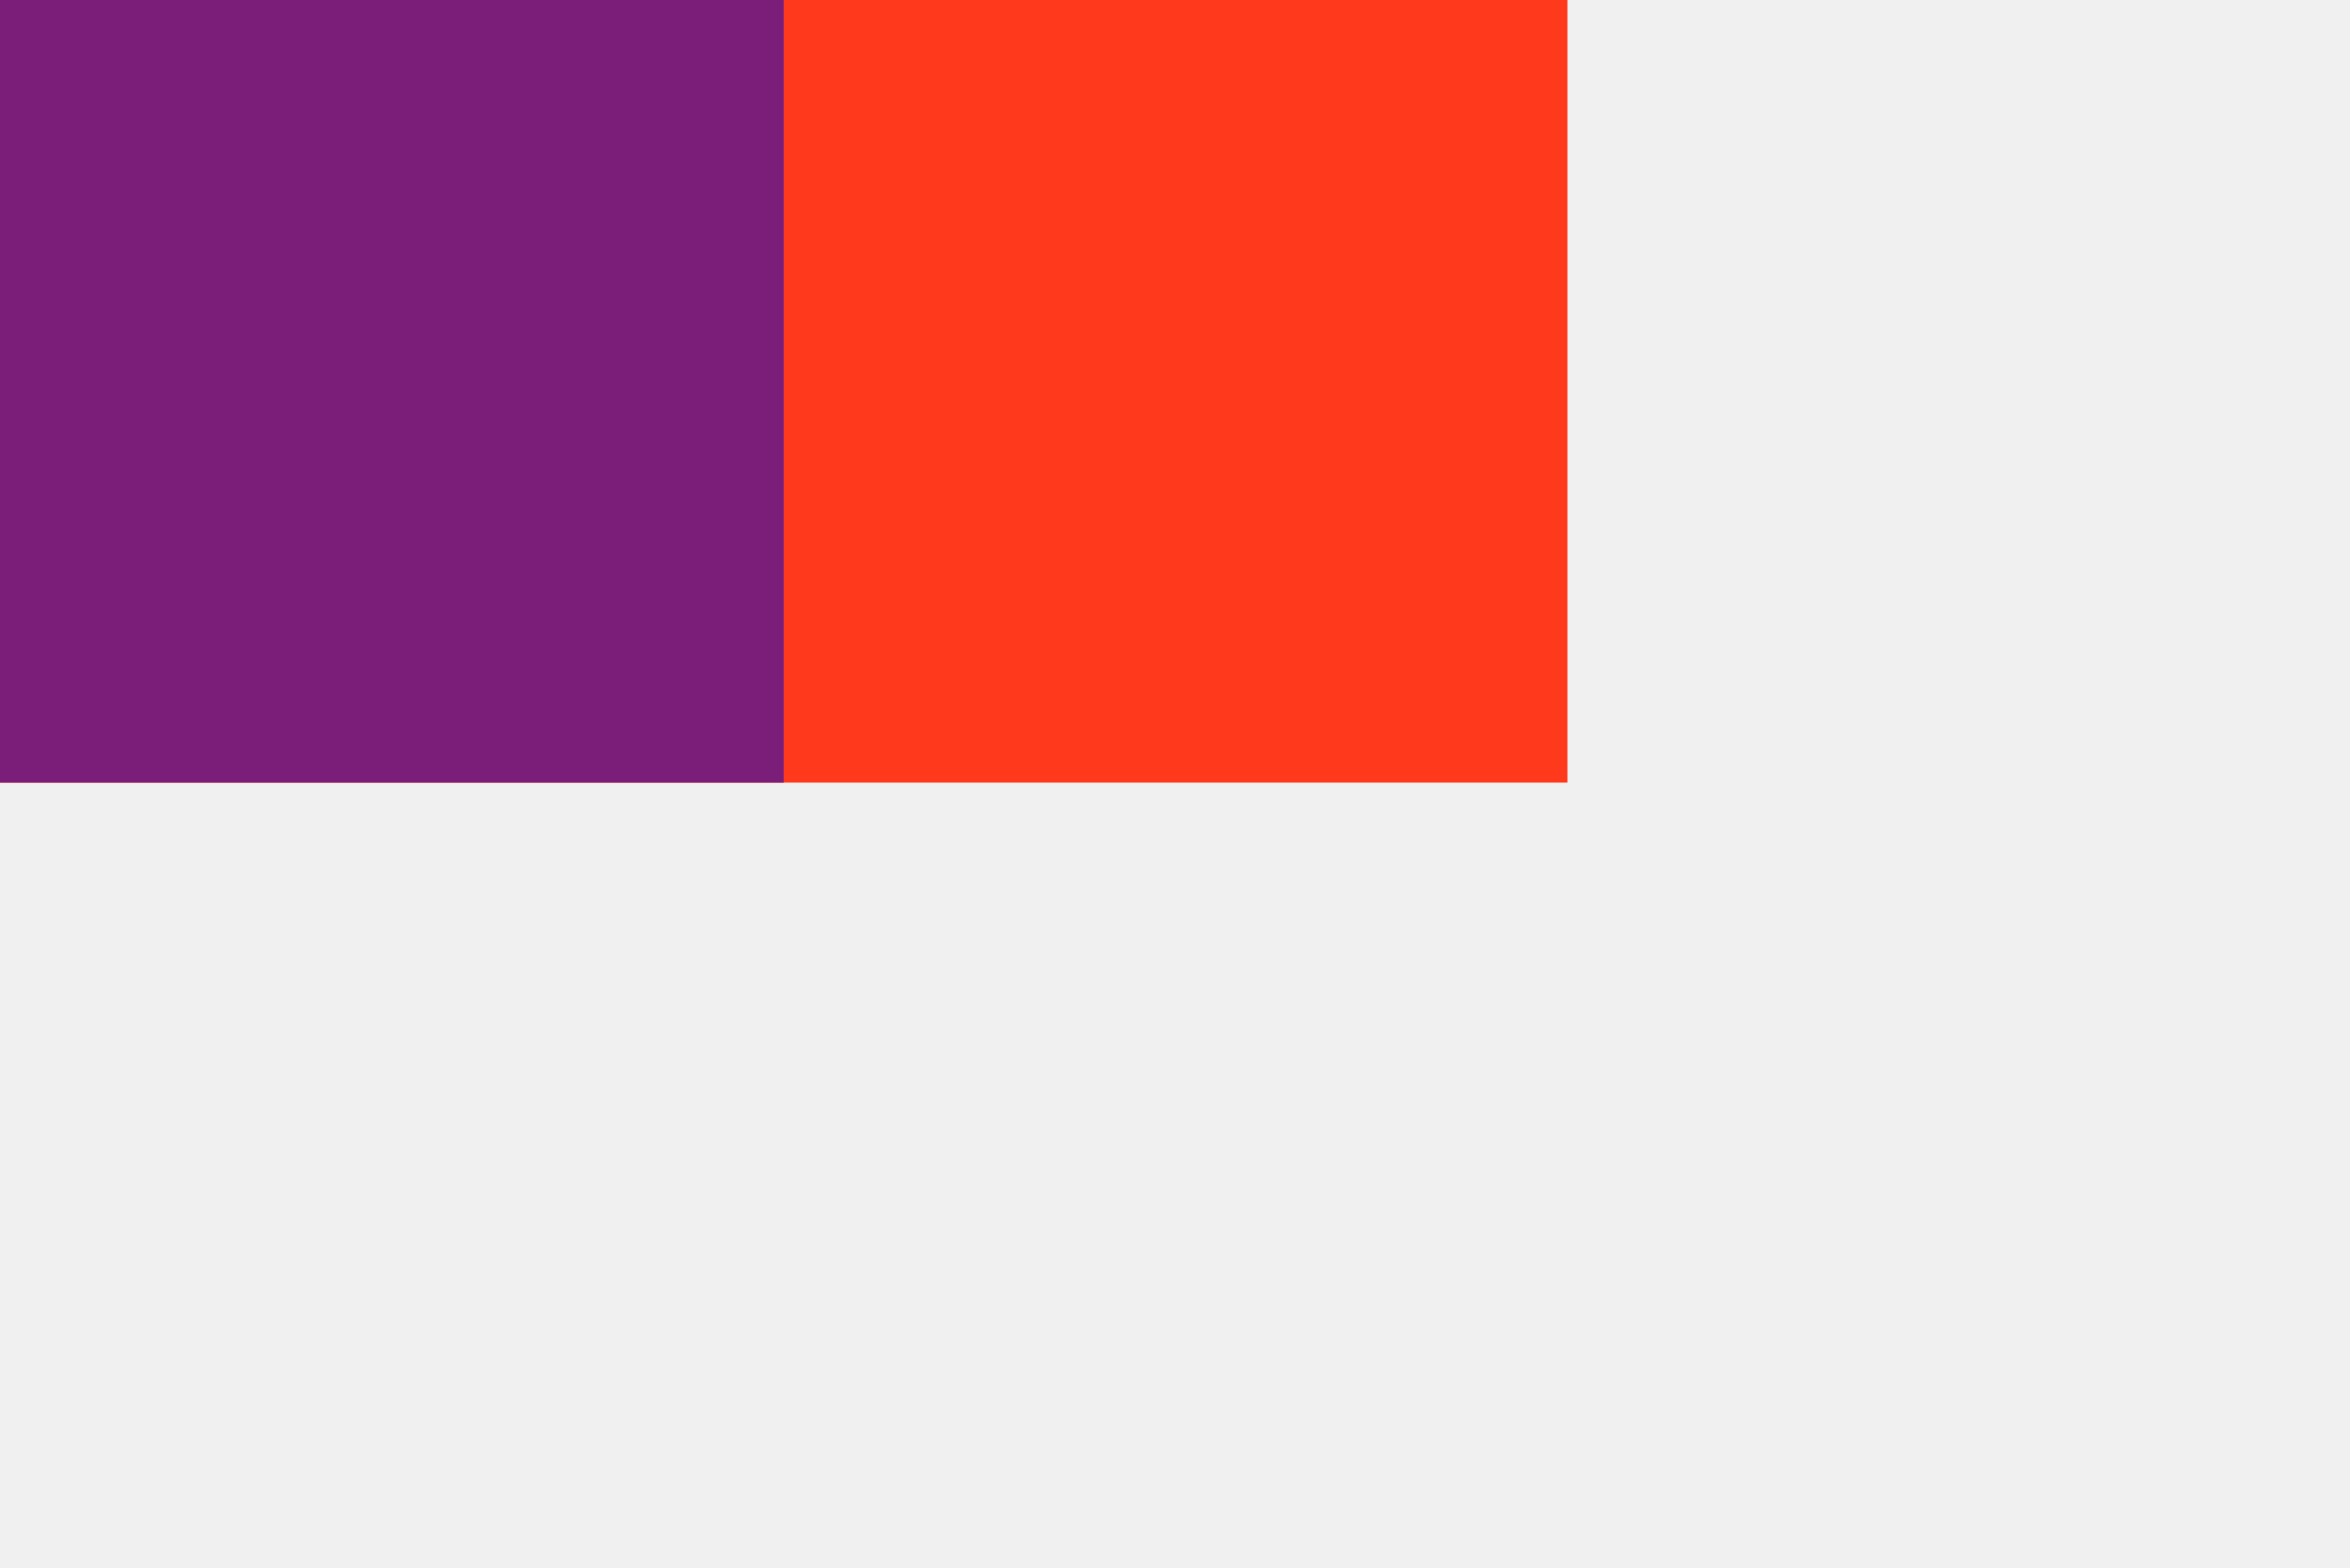
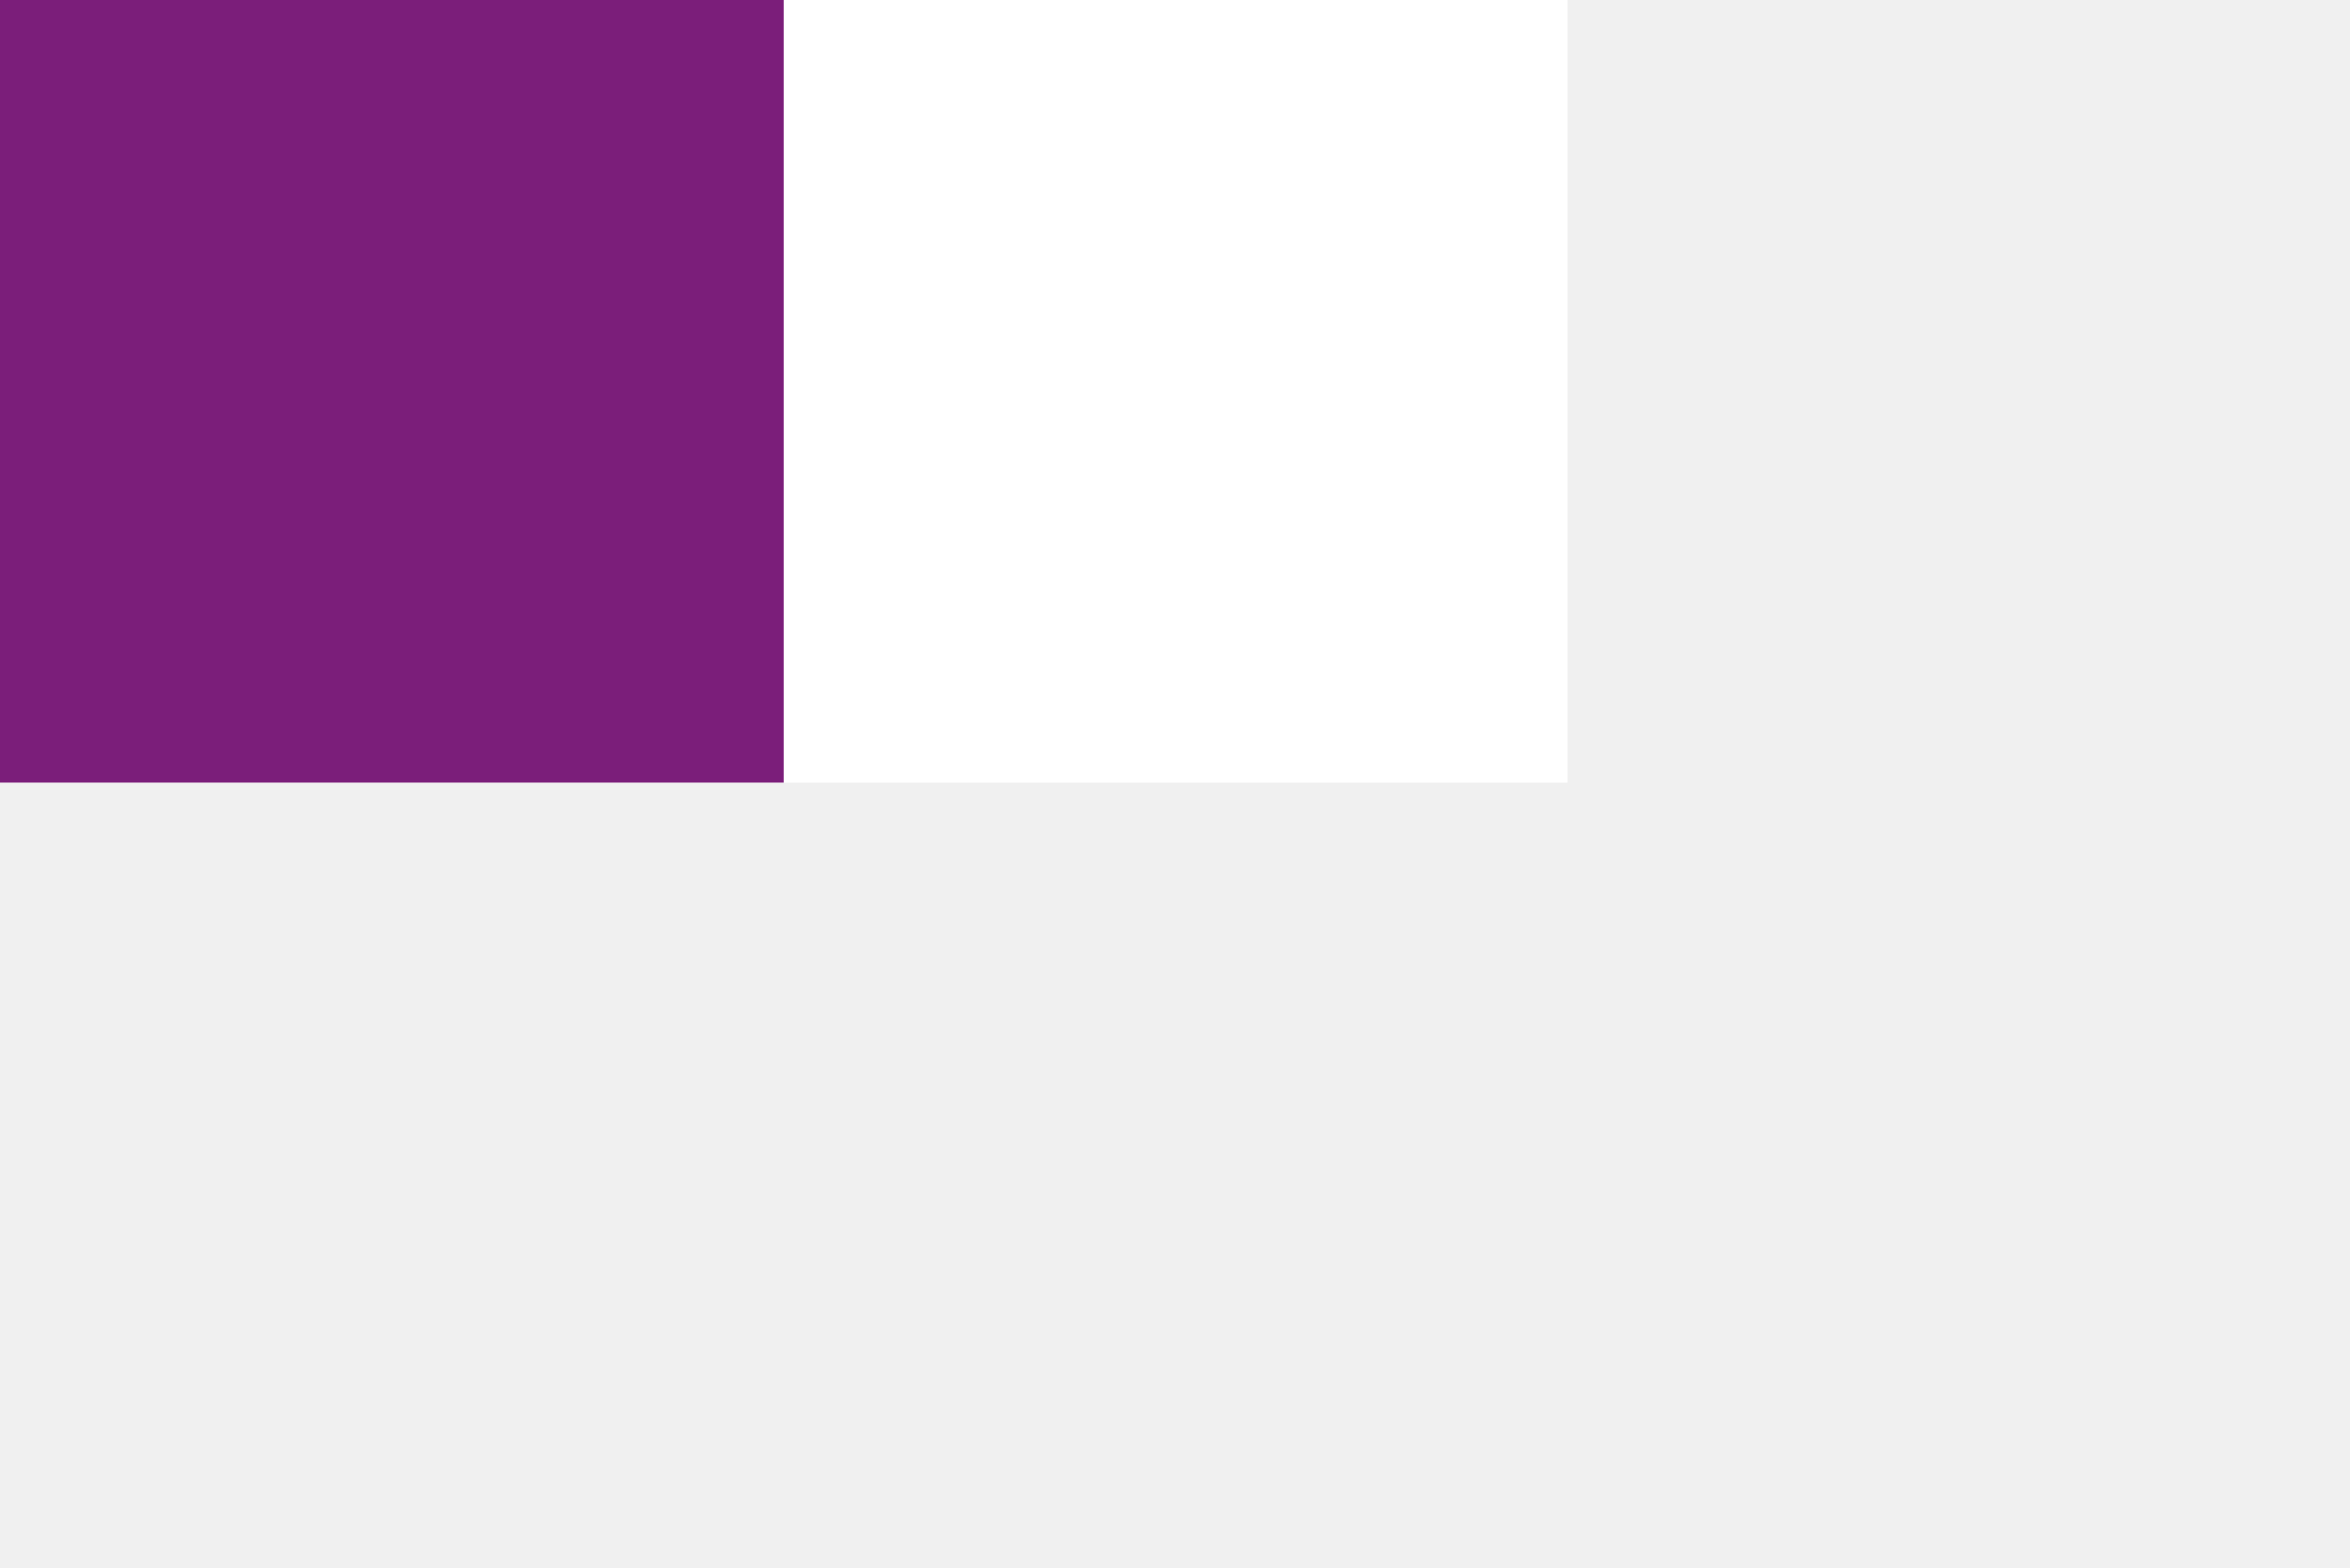
<svg xmlns="http://www.w3.org/2000/svg" version="1.0" width="1000pt" height="667pt" viewBox="0 0 1000 667" preserveAspectRatio="xMidYMid meet" id="svg8">
  <defs id="defs12" />
-   <g transform="translate(0,667) scale(0.1,-0.1)" fill="#000000" stroke="none" id="g6" style="fill:#ff3a1c;fill-opacity:1">
-     <path d="M0 5005 l0 -1665 3335 0 3335 0 0 1665 0 1665 -3335 0 -3335 0 0 -1665z" id="path4" style="fill:#ff3a1c;fill-opacity:1" />
+   <g transform="translate(0,667) scale(0.1,-0.1)" fill="#000000" stroke="none" id="g6" style="fill:#ffffff;fill-opacity:1">
+     <path d="M0 5005 l0 -1665 3335 0 3335 0 0 1665 0 1665 -3335 0 -3335 0 0 -1665z" id="path4" style="fill:#ffffff;fill-opacity:1" />
  </g>
  <rect style="fill:#7b1e7a;stroke:#ffffff;stroke-width:0;stroke-miterlimit:4;stroke-dasharray:none" id="rect1065" width="333.5" height="333" x="0" y="0" />
</svg>
